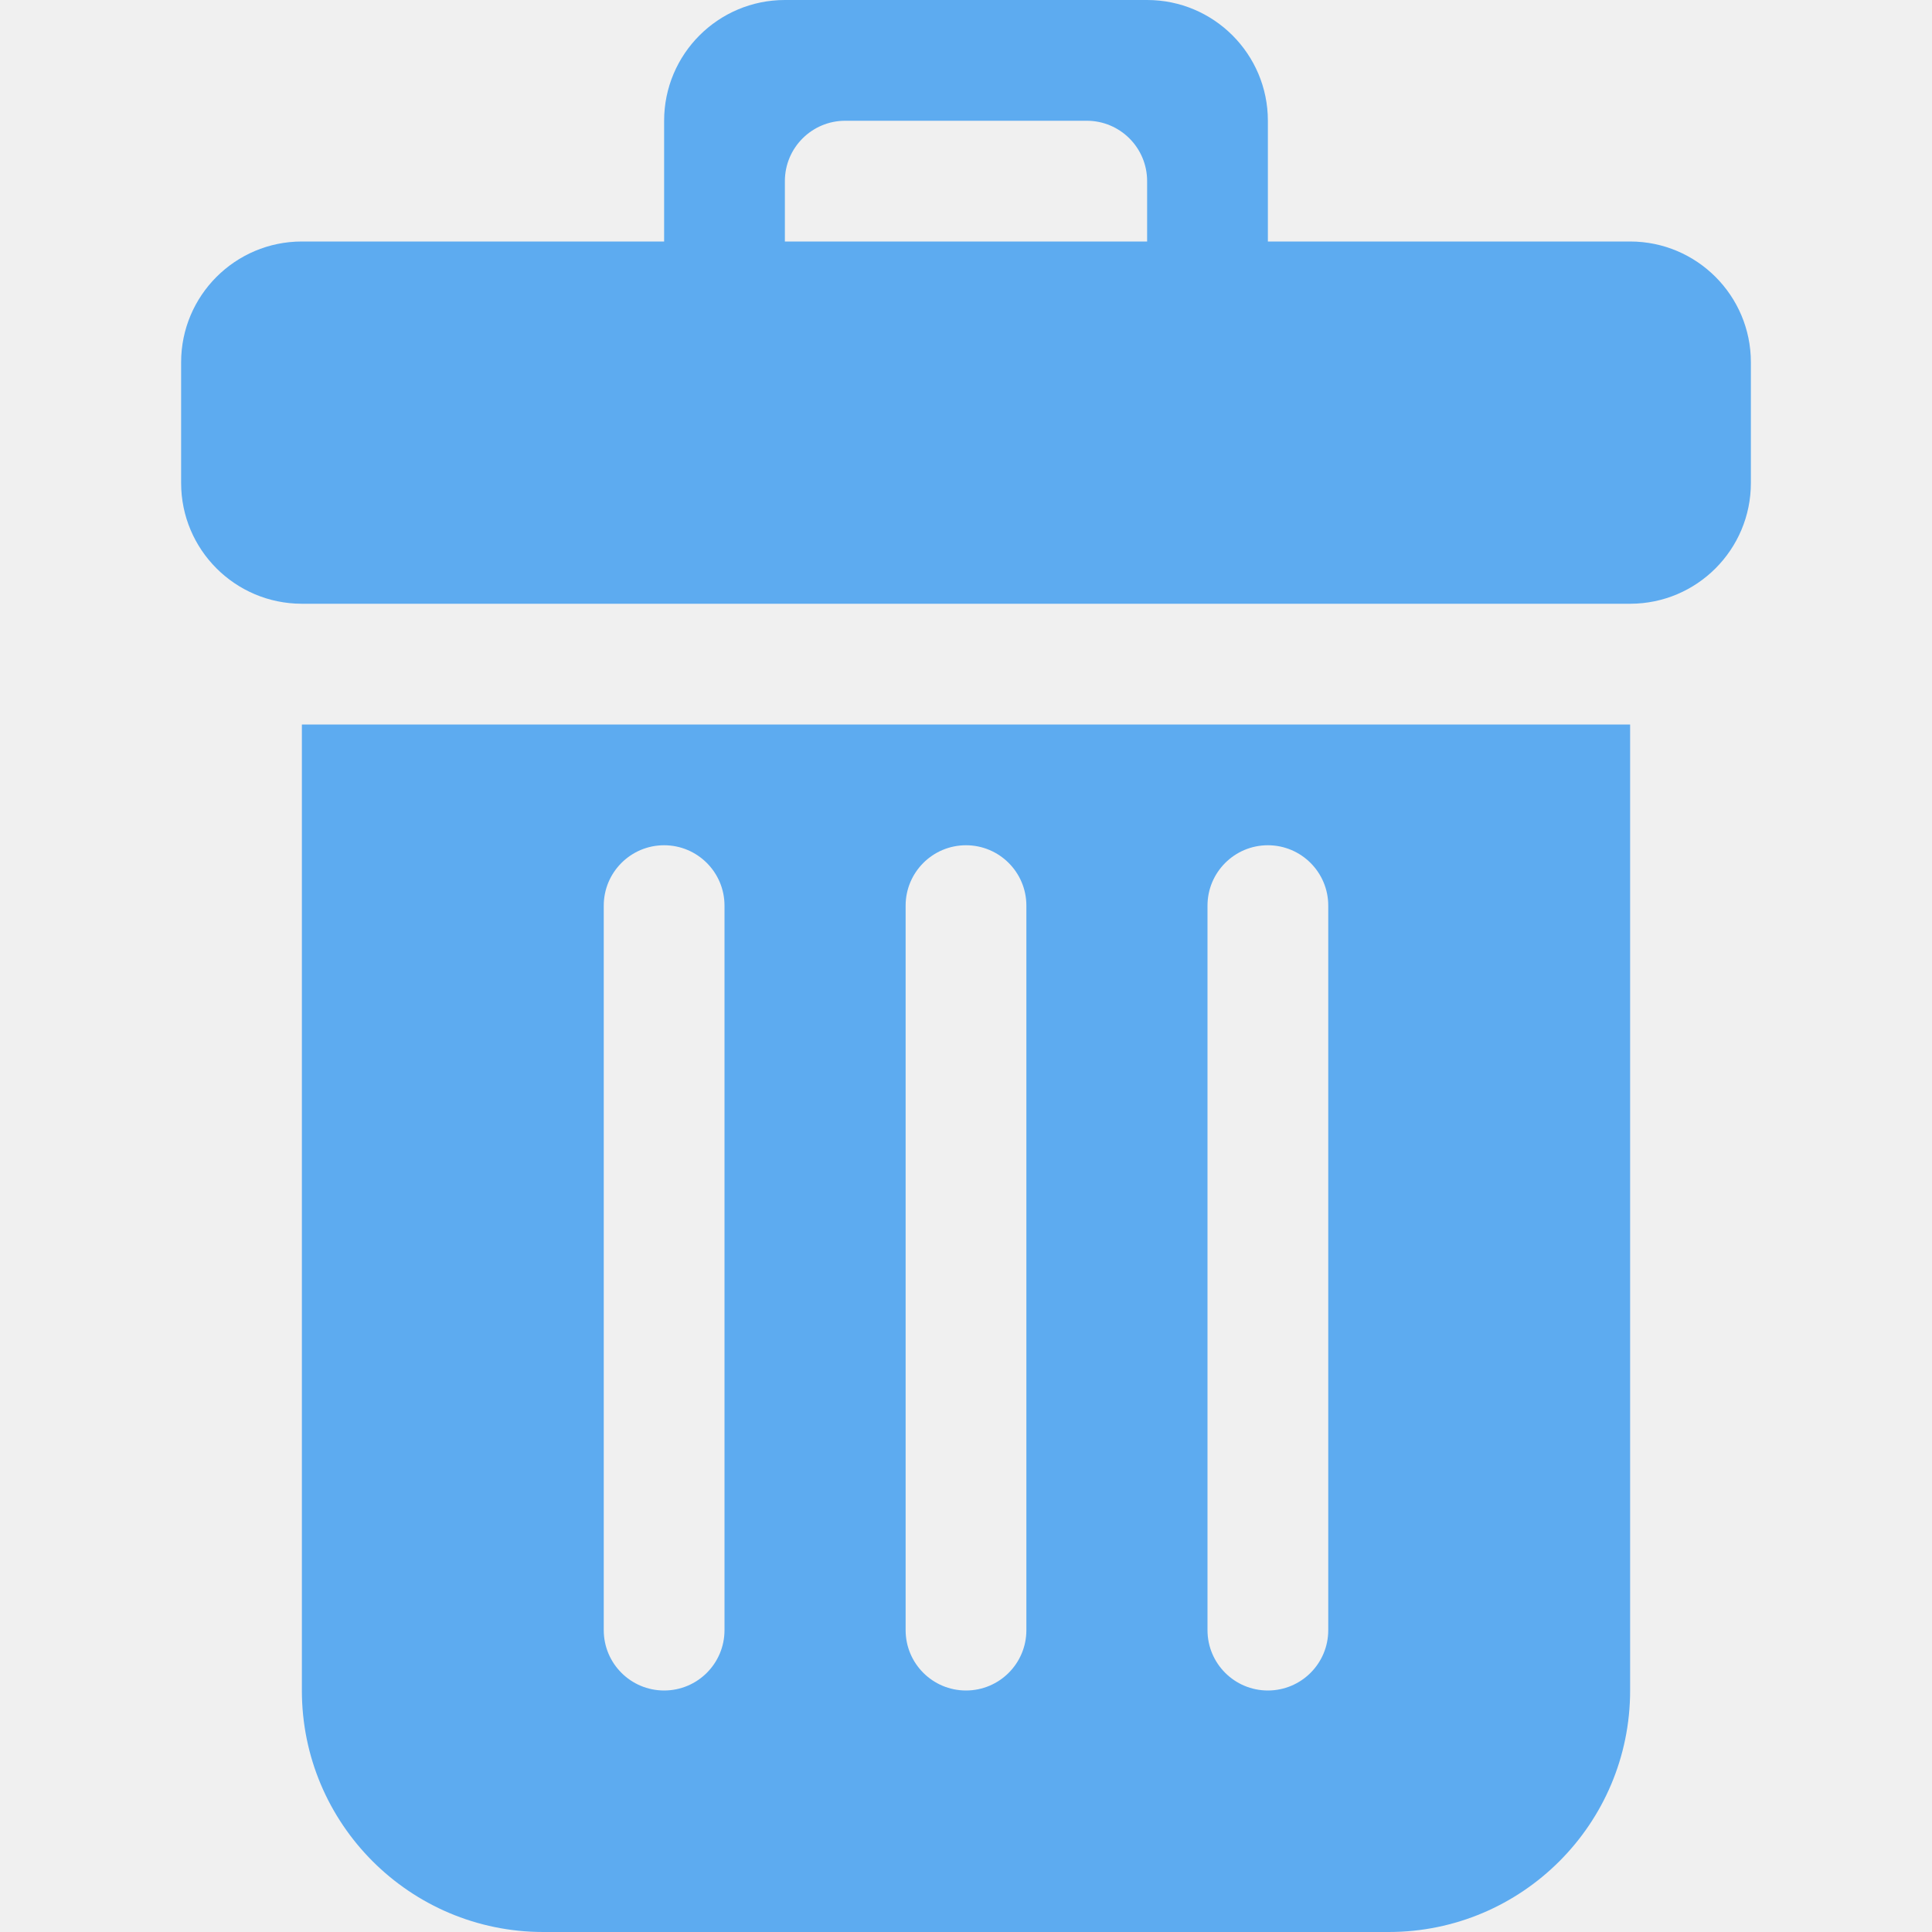
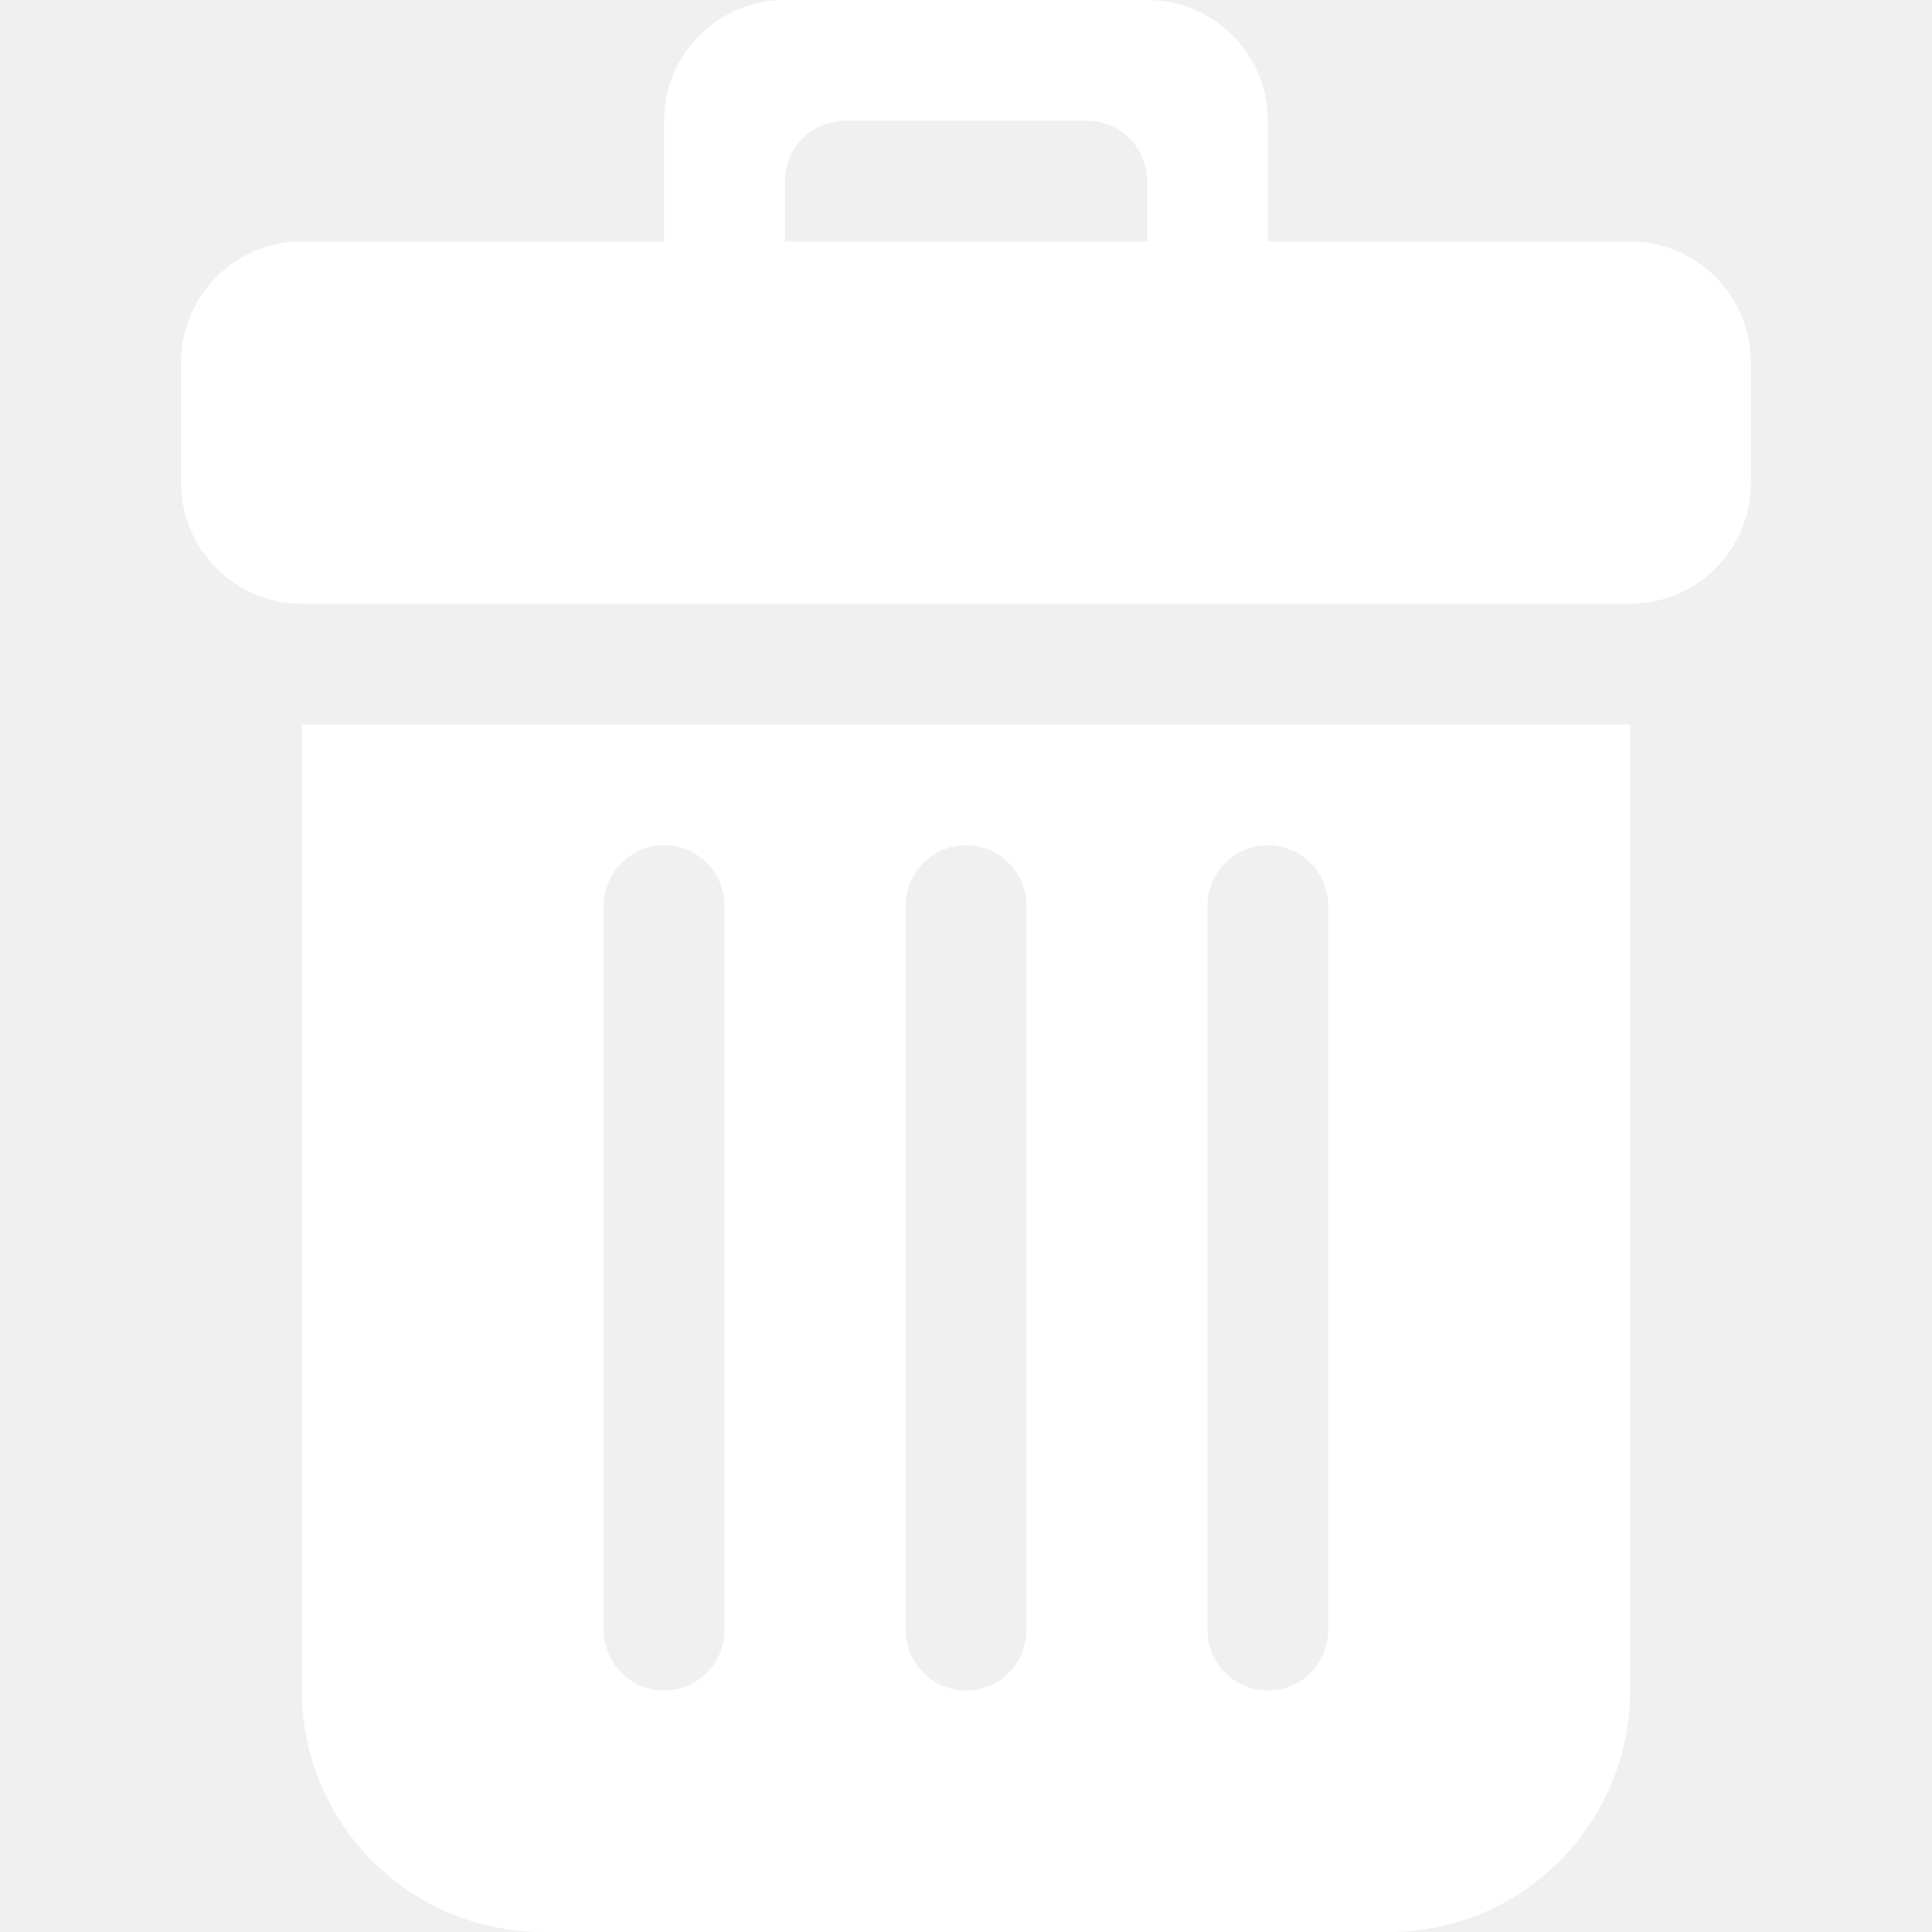
<svg xmlns="http://www.w3.org/2000/svg" width="800px" height="800px" viewBox="-3 0 32 32" version="1.1">
  <defs>

</defs>
  <g id="Page-1" stroke="none" stroke-width="1" fill="none" fill-rule="evenodd">
-     <g id="Icon-Set-Filled" transform="translate(-261, -205)" fill="#5dabf0">
+     <g id="Icon-Set-Filled" transform="translate(-261, -205)" fill="#FFFFFF">
      <path d="M268,220 C268,219.448 268.448,219 269,219 C269.552,219 270,219.448 270,220 L270,232 C270,232.553 269.552,233 269,233 C268.448,233 268,232.553 268,232 L268,220 L268,220 Z M273,220 C273,219.448 273.448,219 274,219 C274.552,219 275,219.448 275,220 L275,232 C275,232.553 274.552,233 274,233 C273.448,233 273,232.553 273,232 L273,220 L273,220 Z M278,220 C278,219.448 278.448,219 279,219 C279.552,219 280,219.448 280,220 L280,232 C280,232.553 279.552,233 279,233 C278.448,233 278,232.553 278,232 L278,220 L278,220 Z M263,233 C263,235.209 264.791,237 267,237 L281,237 C283.209,237 285,235.209 285,233 L285,217 L263,217 L263,233 L263,233 Z M277,209 L271,209 L271,208 C271,207.447 271.448,207 272,207 L276,207 C276.552,207 277,207.447 277,208 L277,209 L277,209 Z M285,209 L279,209 L279,207 C279,205.896 278.104,205 277,205 L271,205 C269.896,205 269,205.896 269,207 L269,209 L263,209 C261.896,209 261,209.896 261,211 L261,213 C261,214.104 261.895,214.999 262.999,215 L285.002,215 C286.105,214.999 287,214.104 287,213 L287,211 C287,209.896 286.104,209 285,209 L285,209 Z" id="trash">

</path>
    </g>
  </g>
</svg>
